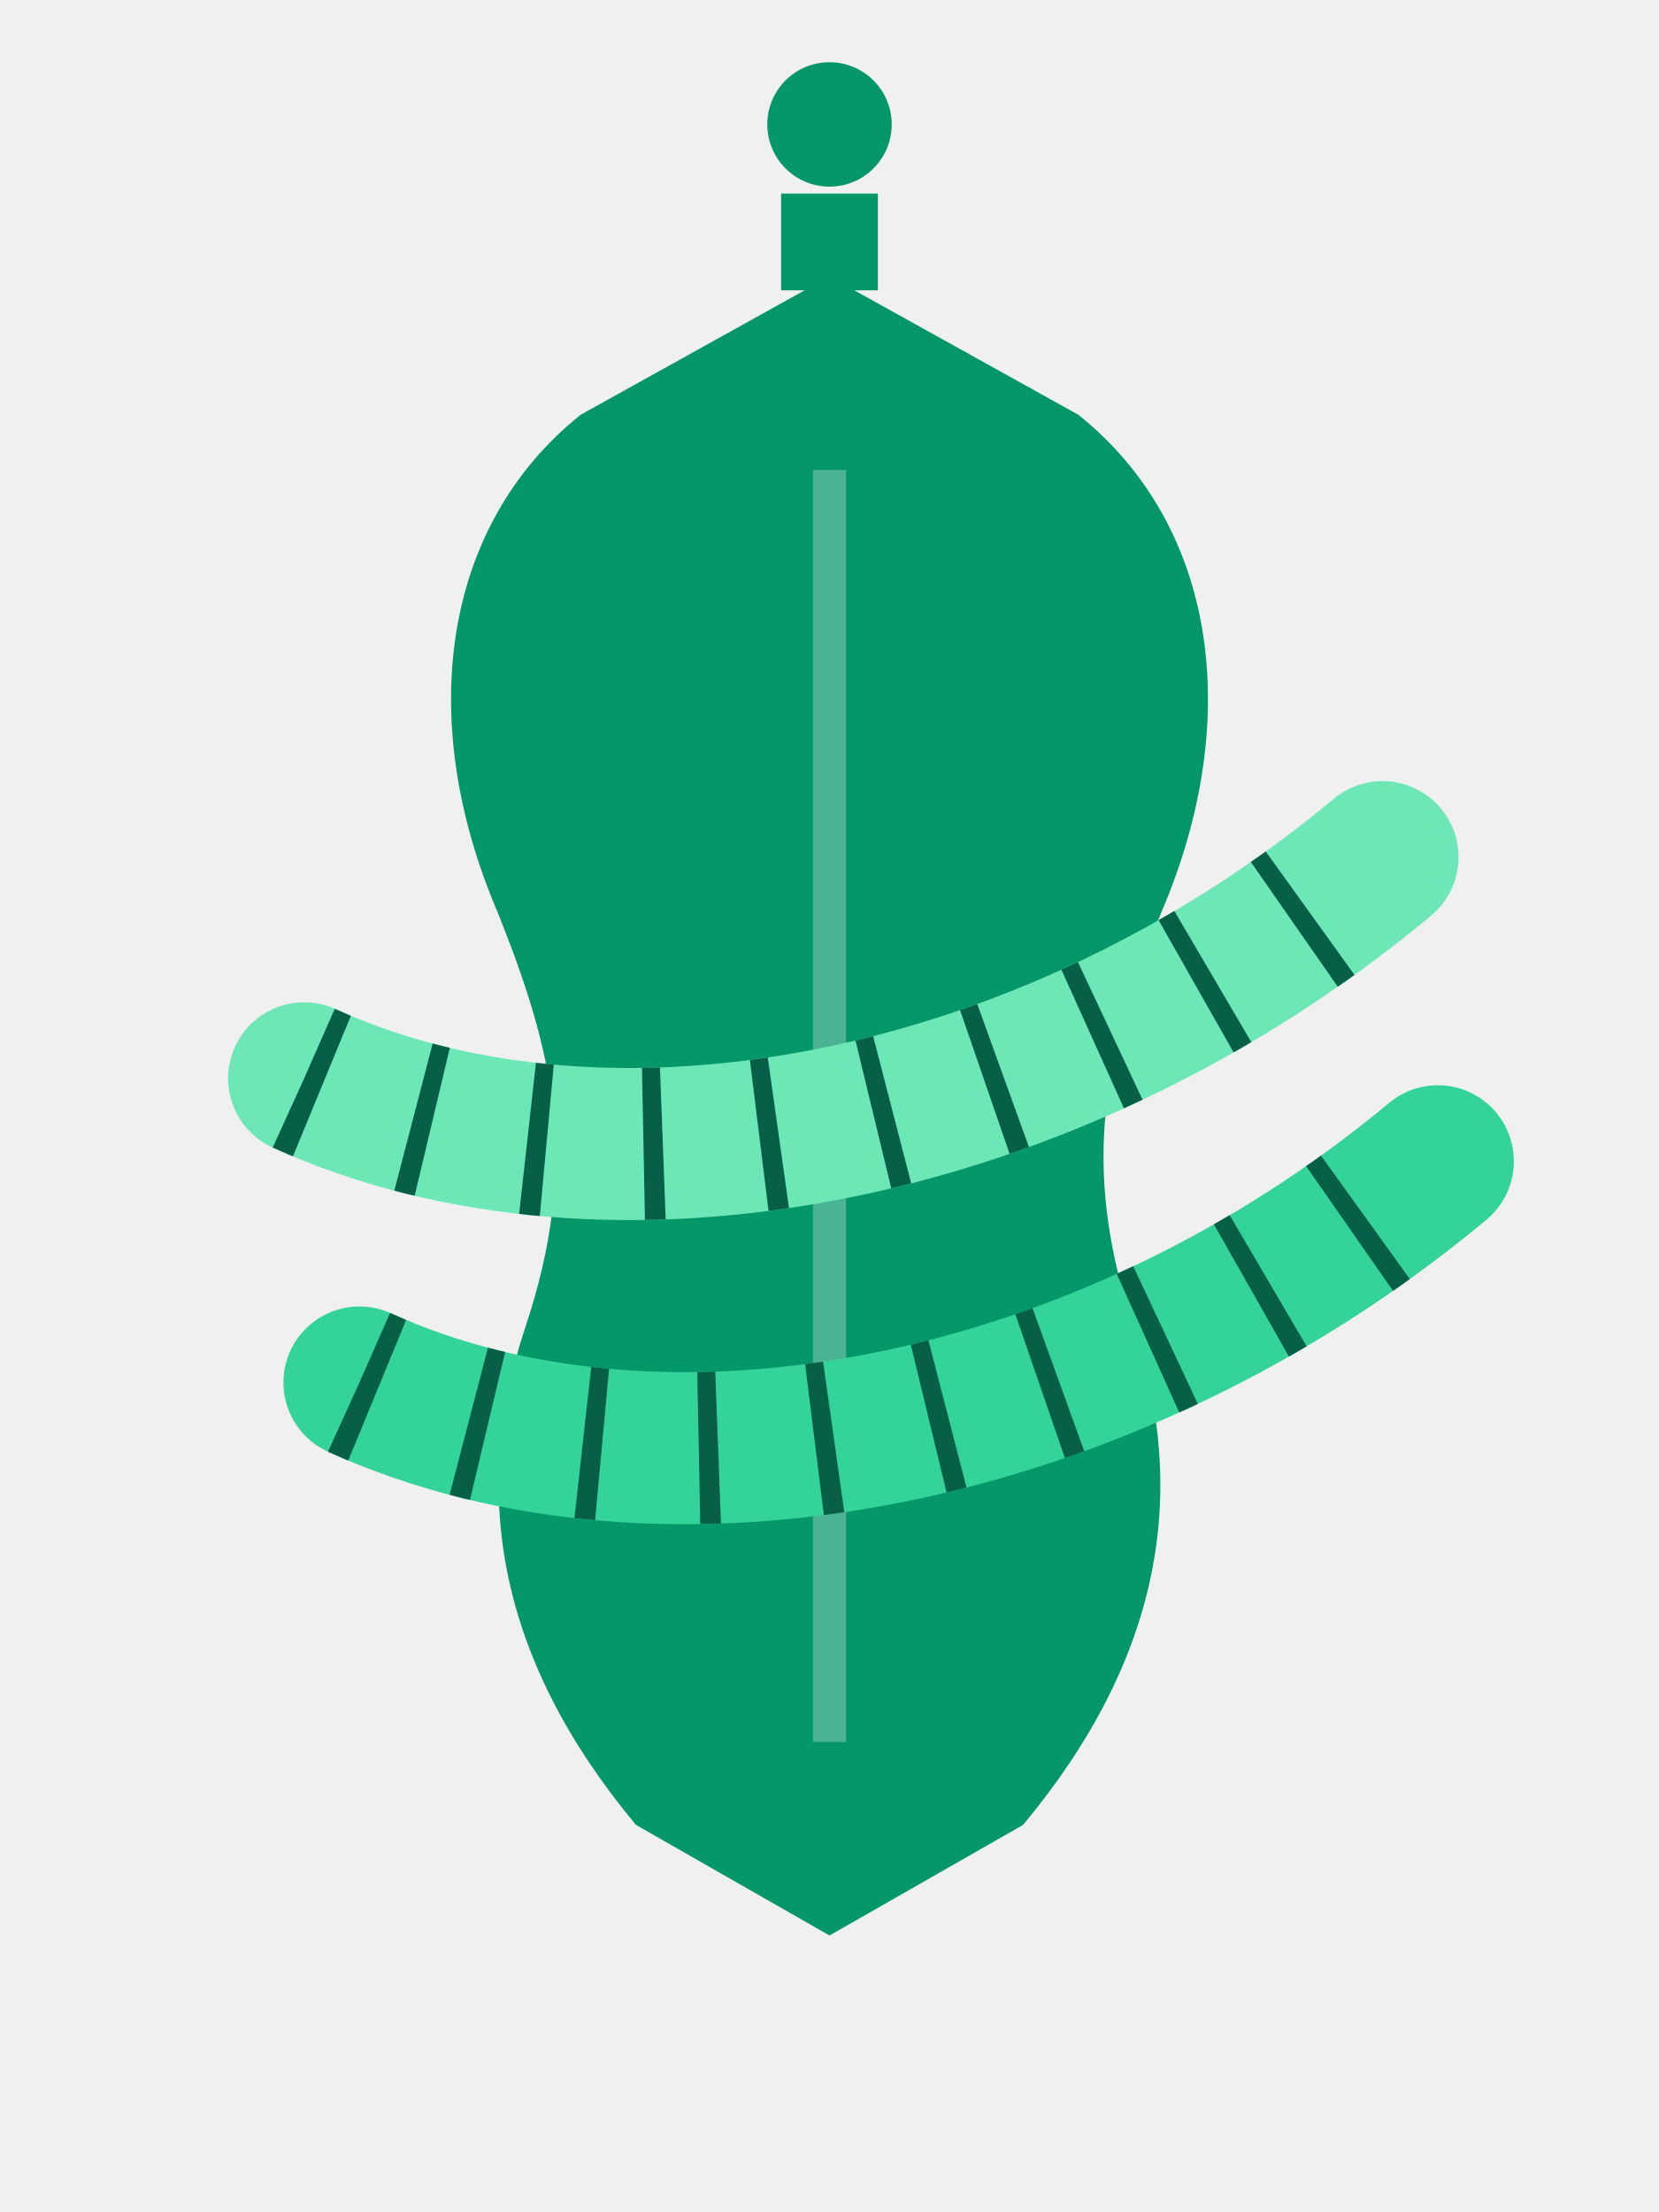
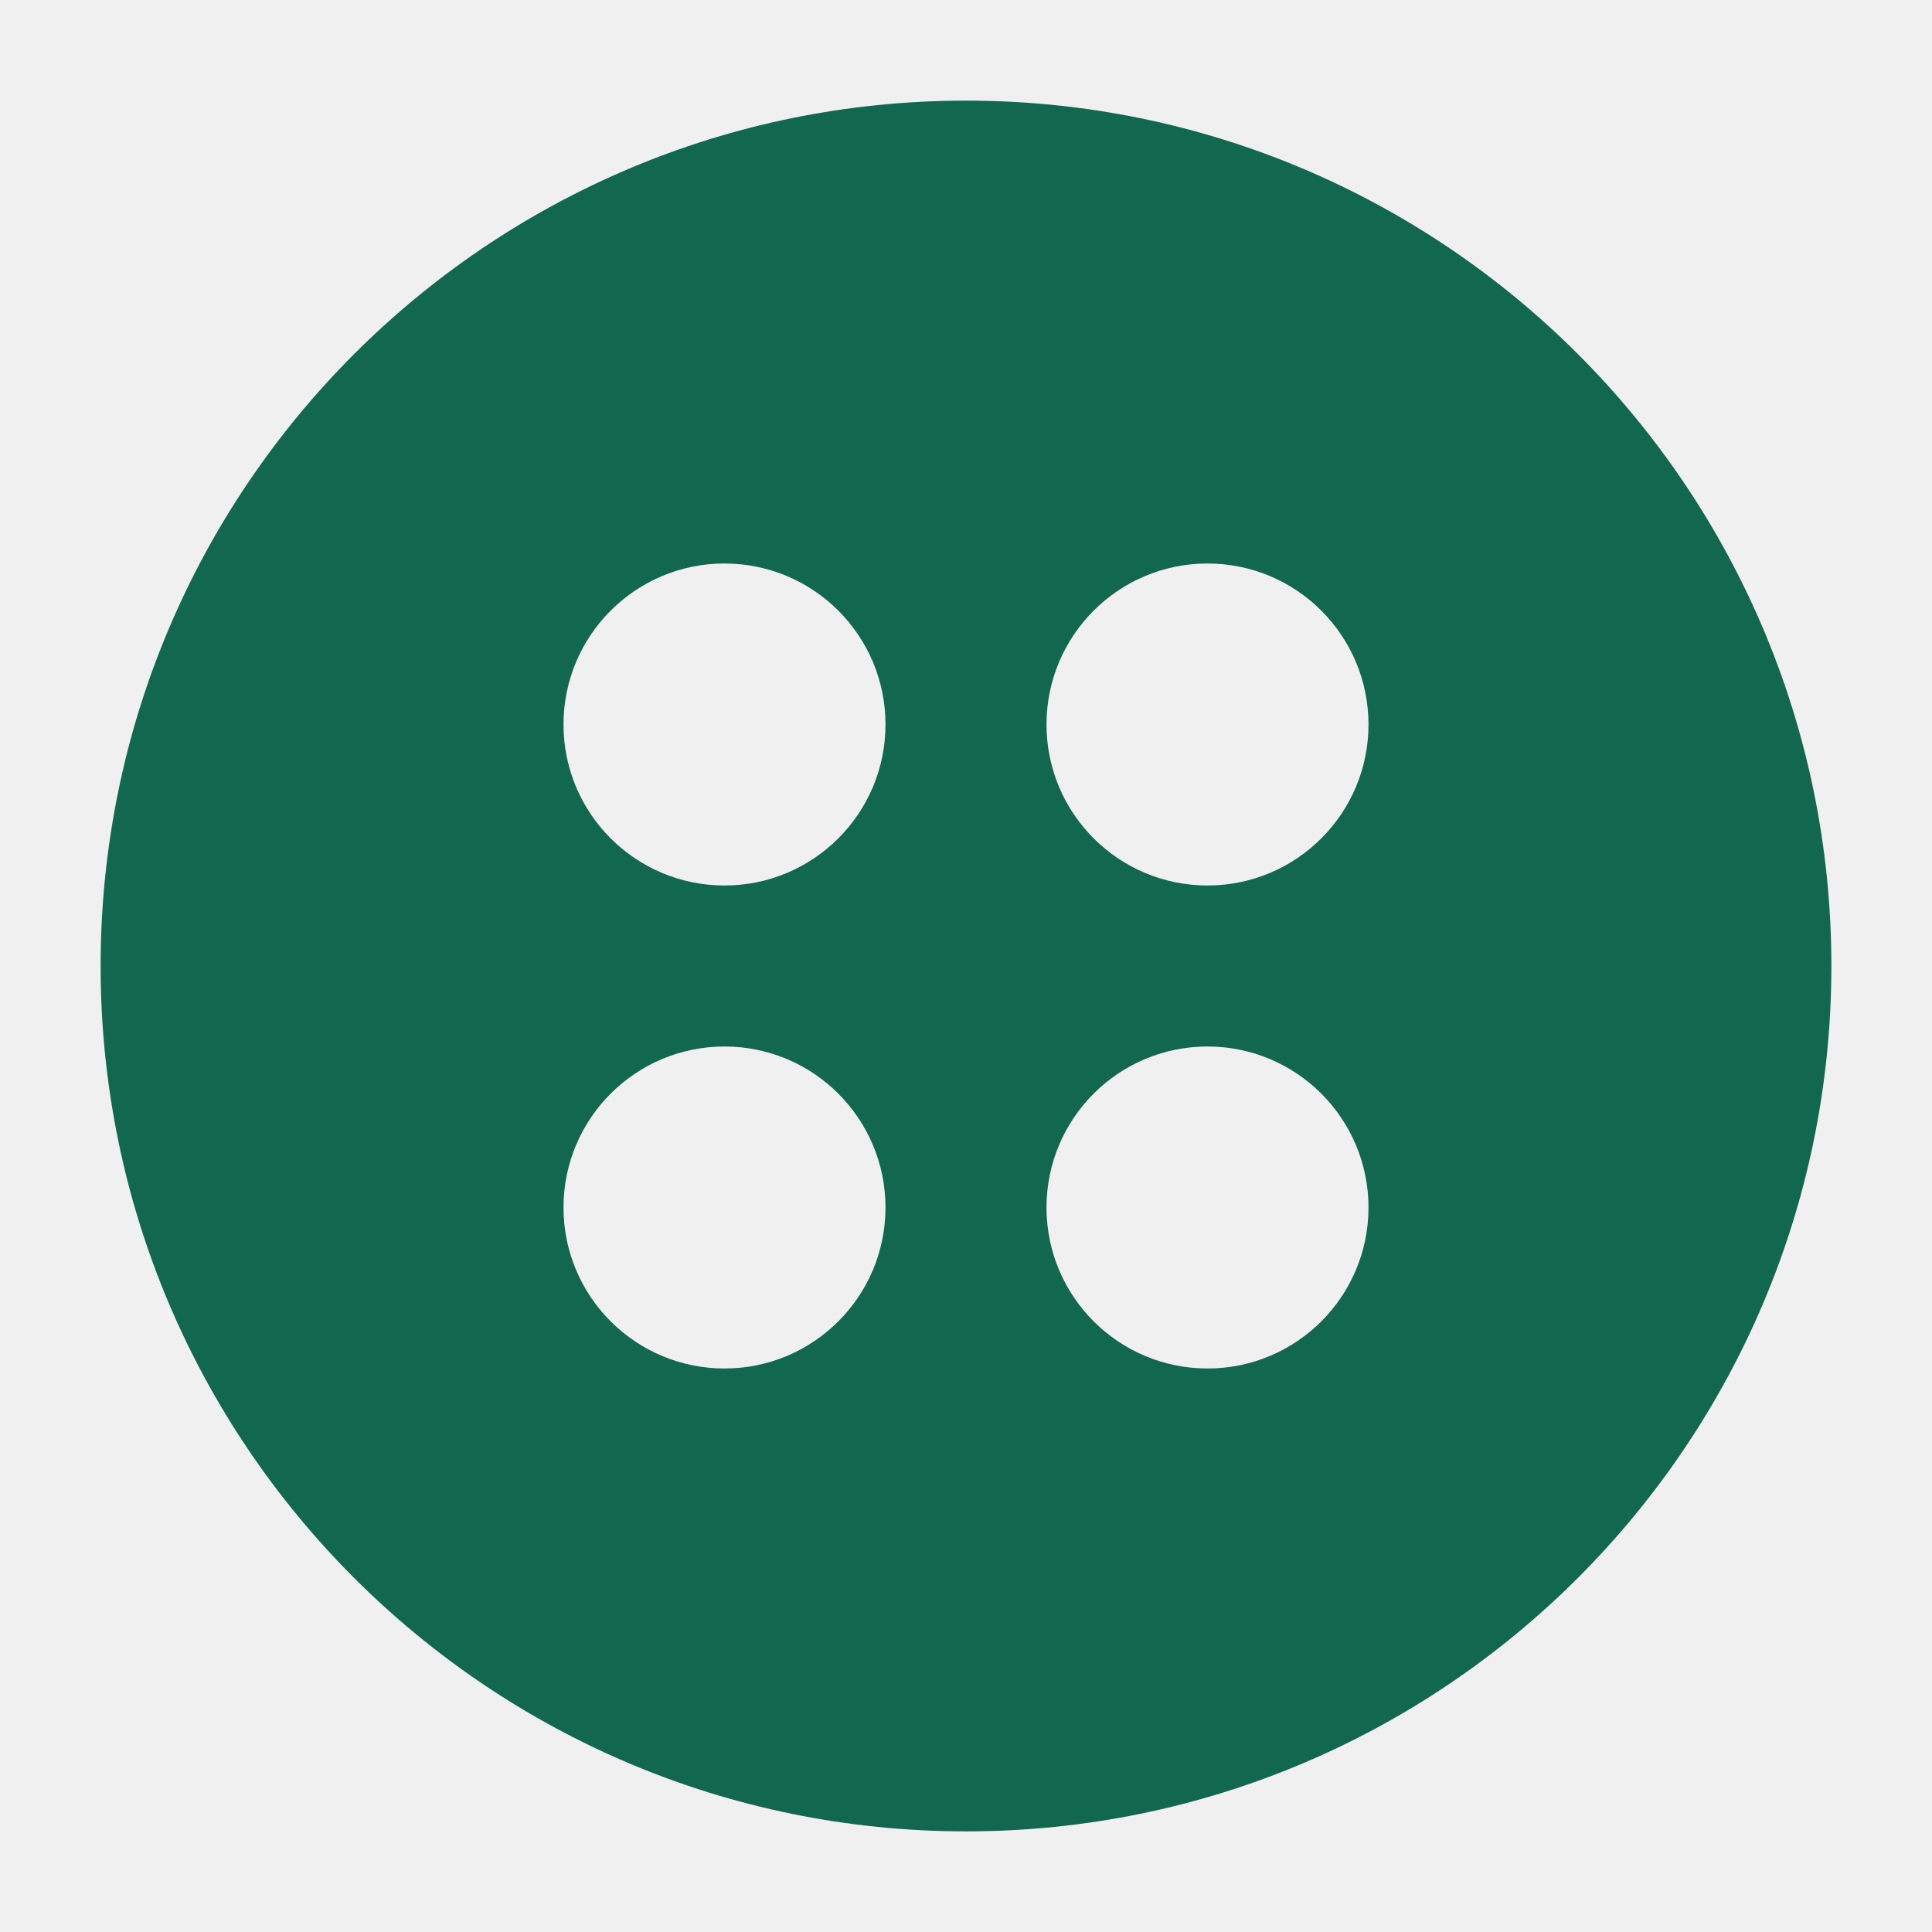
- <svg xmlns="http://www.w3.org/2000/svg" viewBox="0 0 120 160" fill="none" role="img" aria-label="TailorHub">
-   <circle cx="60" cy="9" r="4.5" fill="#059669" />
-   <path d="M56.5 14h7v7h-7z" fill="#059669" />
-   <path d="M60 20 78 30c10 8 12 22 6 36-4 10-6 18-2 30 4 12 2 24-8 36L60 140l-14-8c-10-12-12-24-8-36 4-12 2-20-2-30-6-14-4-28 6-36L60 20z" fill="#059669" />
-   <path d="M60 34v92" stroke="#ffffff" stroke-width="2.4" stroke-opacity="0.28" />
-   <path d="M22 78c22 10 54 4 78-16" stroke="#6ee7b7" stroke-width="11" stroke-linecap="round" />
-   <path d="M22 78c22 10 54 4 78-16" stroke="#065f46" stroke-width="11" stroke-linecap="butt" stroke-dasharray="1.4 7" />
-   <path d="M26 100c22 10 54 4 78-16" stroke="#34d399" stroke-width="11" stroke-linecap="round" />
-   <path d="M26 100c22 10 54 4 78-16" stroke="#065f46" stroke-width="11" stroke-linecap="butt" stroke-dasharray="1.4 7" />
+ <svg xmlns="http://www.w3.org/2000/svg" viewBox="0 0 48 48" fill="none" role="img" aria-label="TailorHub">
+   <path fill="#12684e" fill-rule="evenodd" clip-rule="evenodd" d="M24 2.5a21.5 21.5 0 100 43 21.5 21.5 0 000-43zM18 14a4 4 0 100 8 4 4 0 000-8zM30 14a4 4 0 100 8 4 4 0 000-8zM18 26a4 4 0 100 8 4 4 0 000-8zM30 26a4 4 0 100 8 4 4 0 000-8z" />
</svg>
